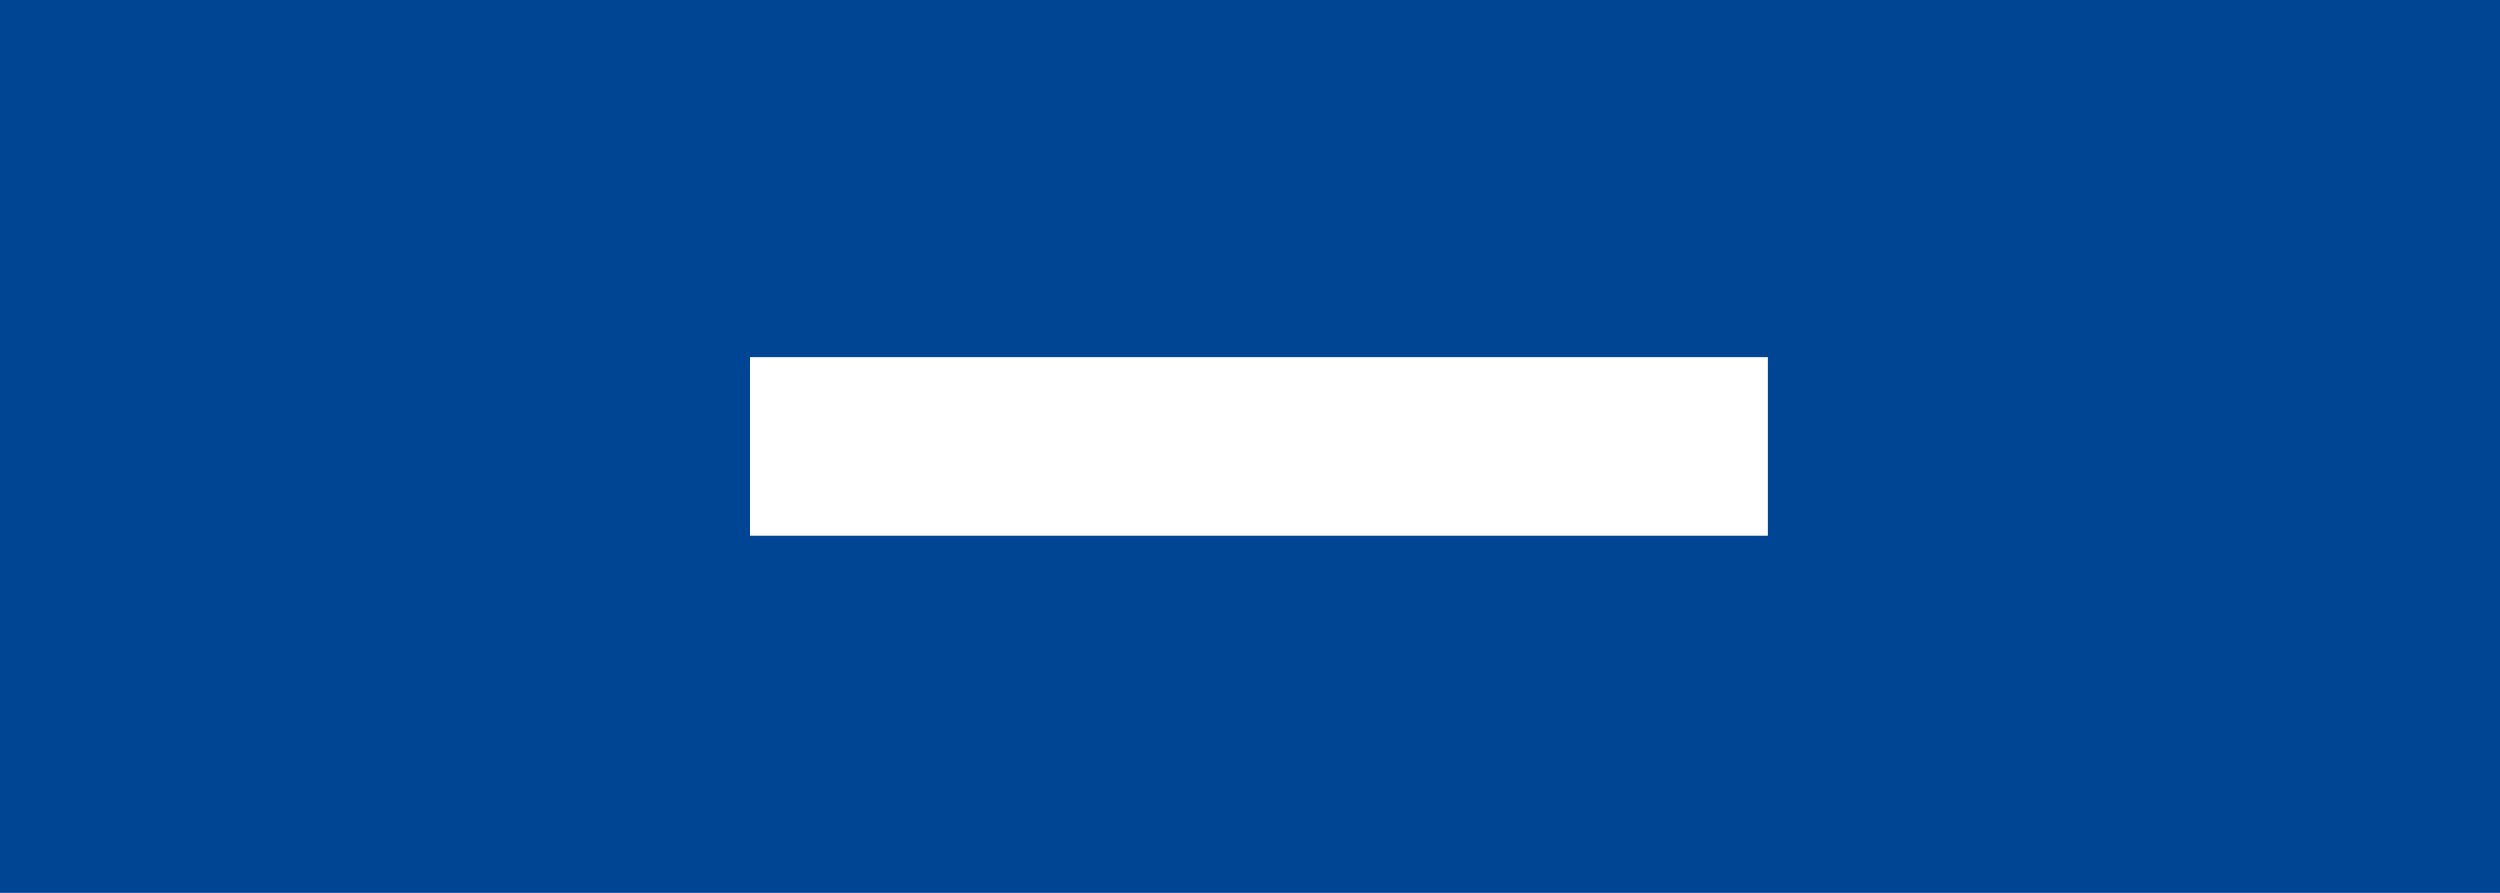
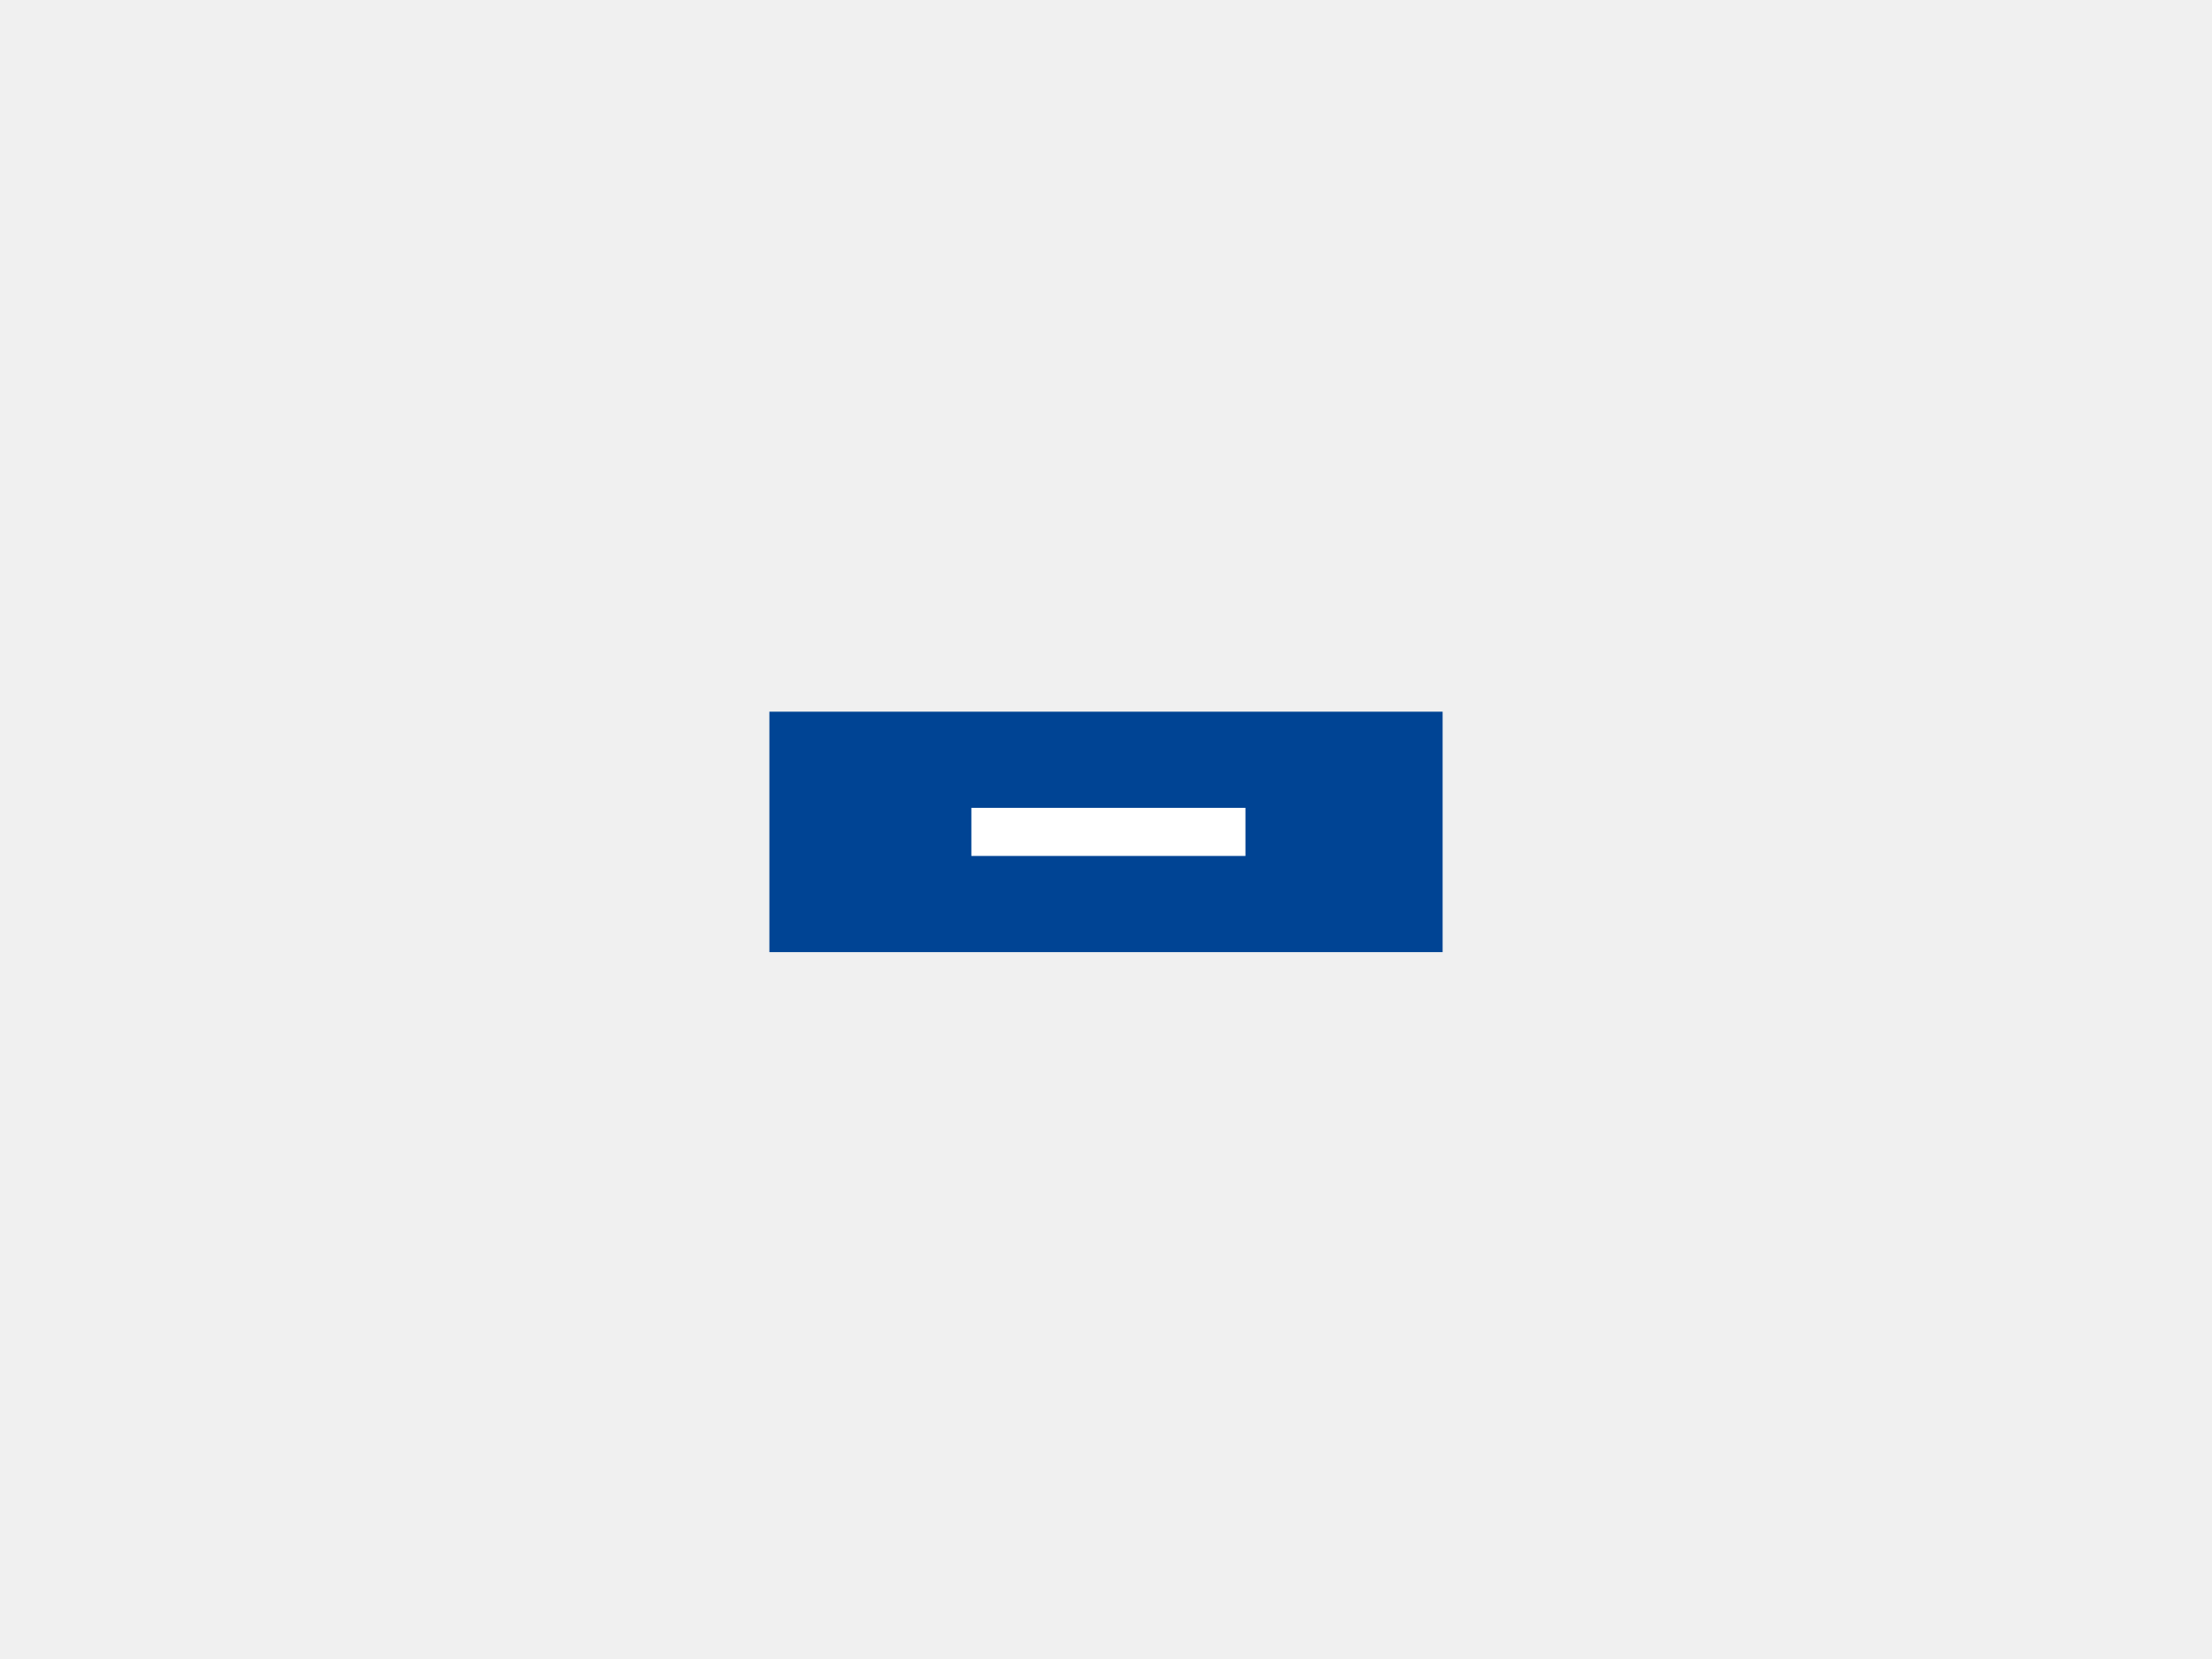
- <svg xmlns="http://www.w3.org/2000/svg" width="140px" height="50px" viewBox="0 0 140 50" version="1.1">
+ <svg xmlns="http://www.w3.org/2000/svg" width="460px" height="345px" viewBox="0 0 460 345" version="1.1">
  <g id="thumbnails---final" stroke="none" stroke-width="1" fill="none" fill-rule="evenodd">
-     <g id="thumbnails---final_symbols" transform="translate(-1140, -168)">
-       <g id="Group-2" transform="translate(20, 20)">
-         <g id="Group">
-           <g id="ec_comp_buttons" transform="translate(960, 0)">
-             <g id="button" transform="translate(160, 148)">
-               <g id="Group-7-Copy" stroke-width="1" fill="#004494">
-                 <rect id="Rectangle" x="0" y="0" width="140" height="50" />
-               </g>
-               <polygon id="Fill-10" fill="#FFFFFF" points="42 30 99 30 99 20 42 20" />
-             </g>
+     <g id="thumbnails---final_symbols" transform="translate(-980, -20)">
+       <g id="ec_comp_buttons" transform="translate(980, 20)">
+         <g id="Group" transform="translate(160, 148)">
+           <g id="Group-7-Copy" fill="#004494">
+             <rect id="Rectangle" x="0" y="0" width="140" height="50" />
          </g>
+           <polygon id="Fill-10" fill="#FFFFFF" points="42 30 99 30 99 20 42 20" />
        </g>
      </g>
    </g>
  </g>
</svg>
